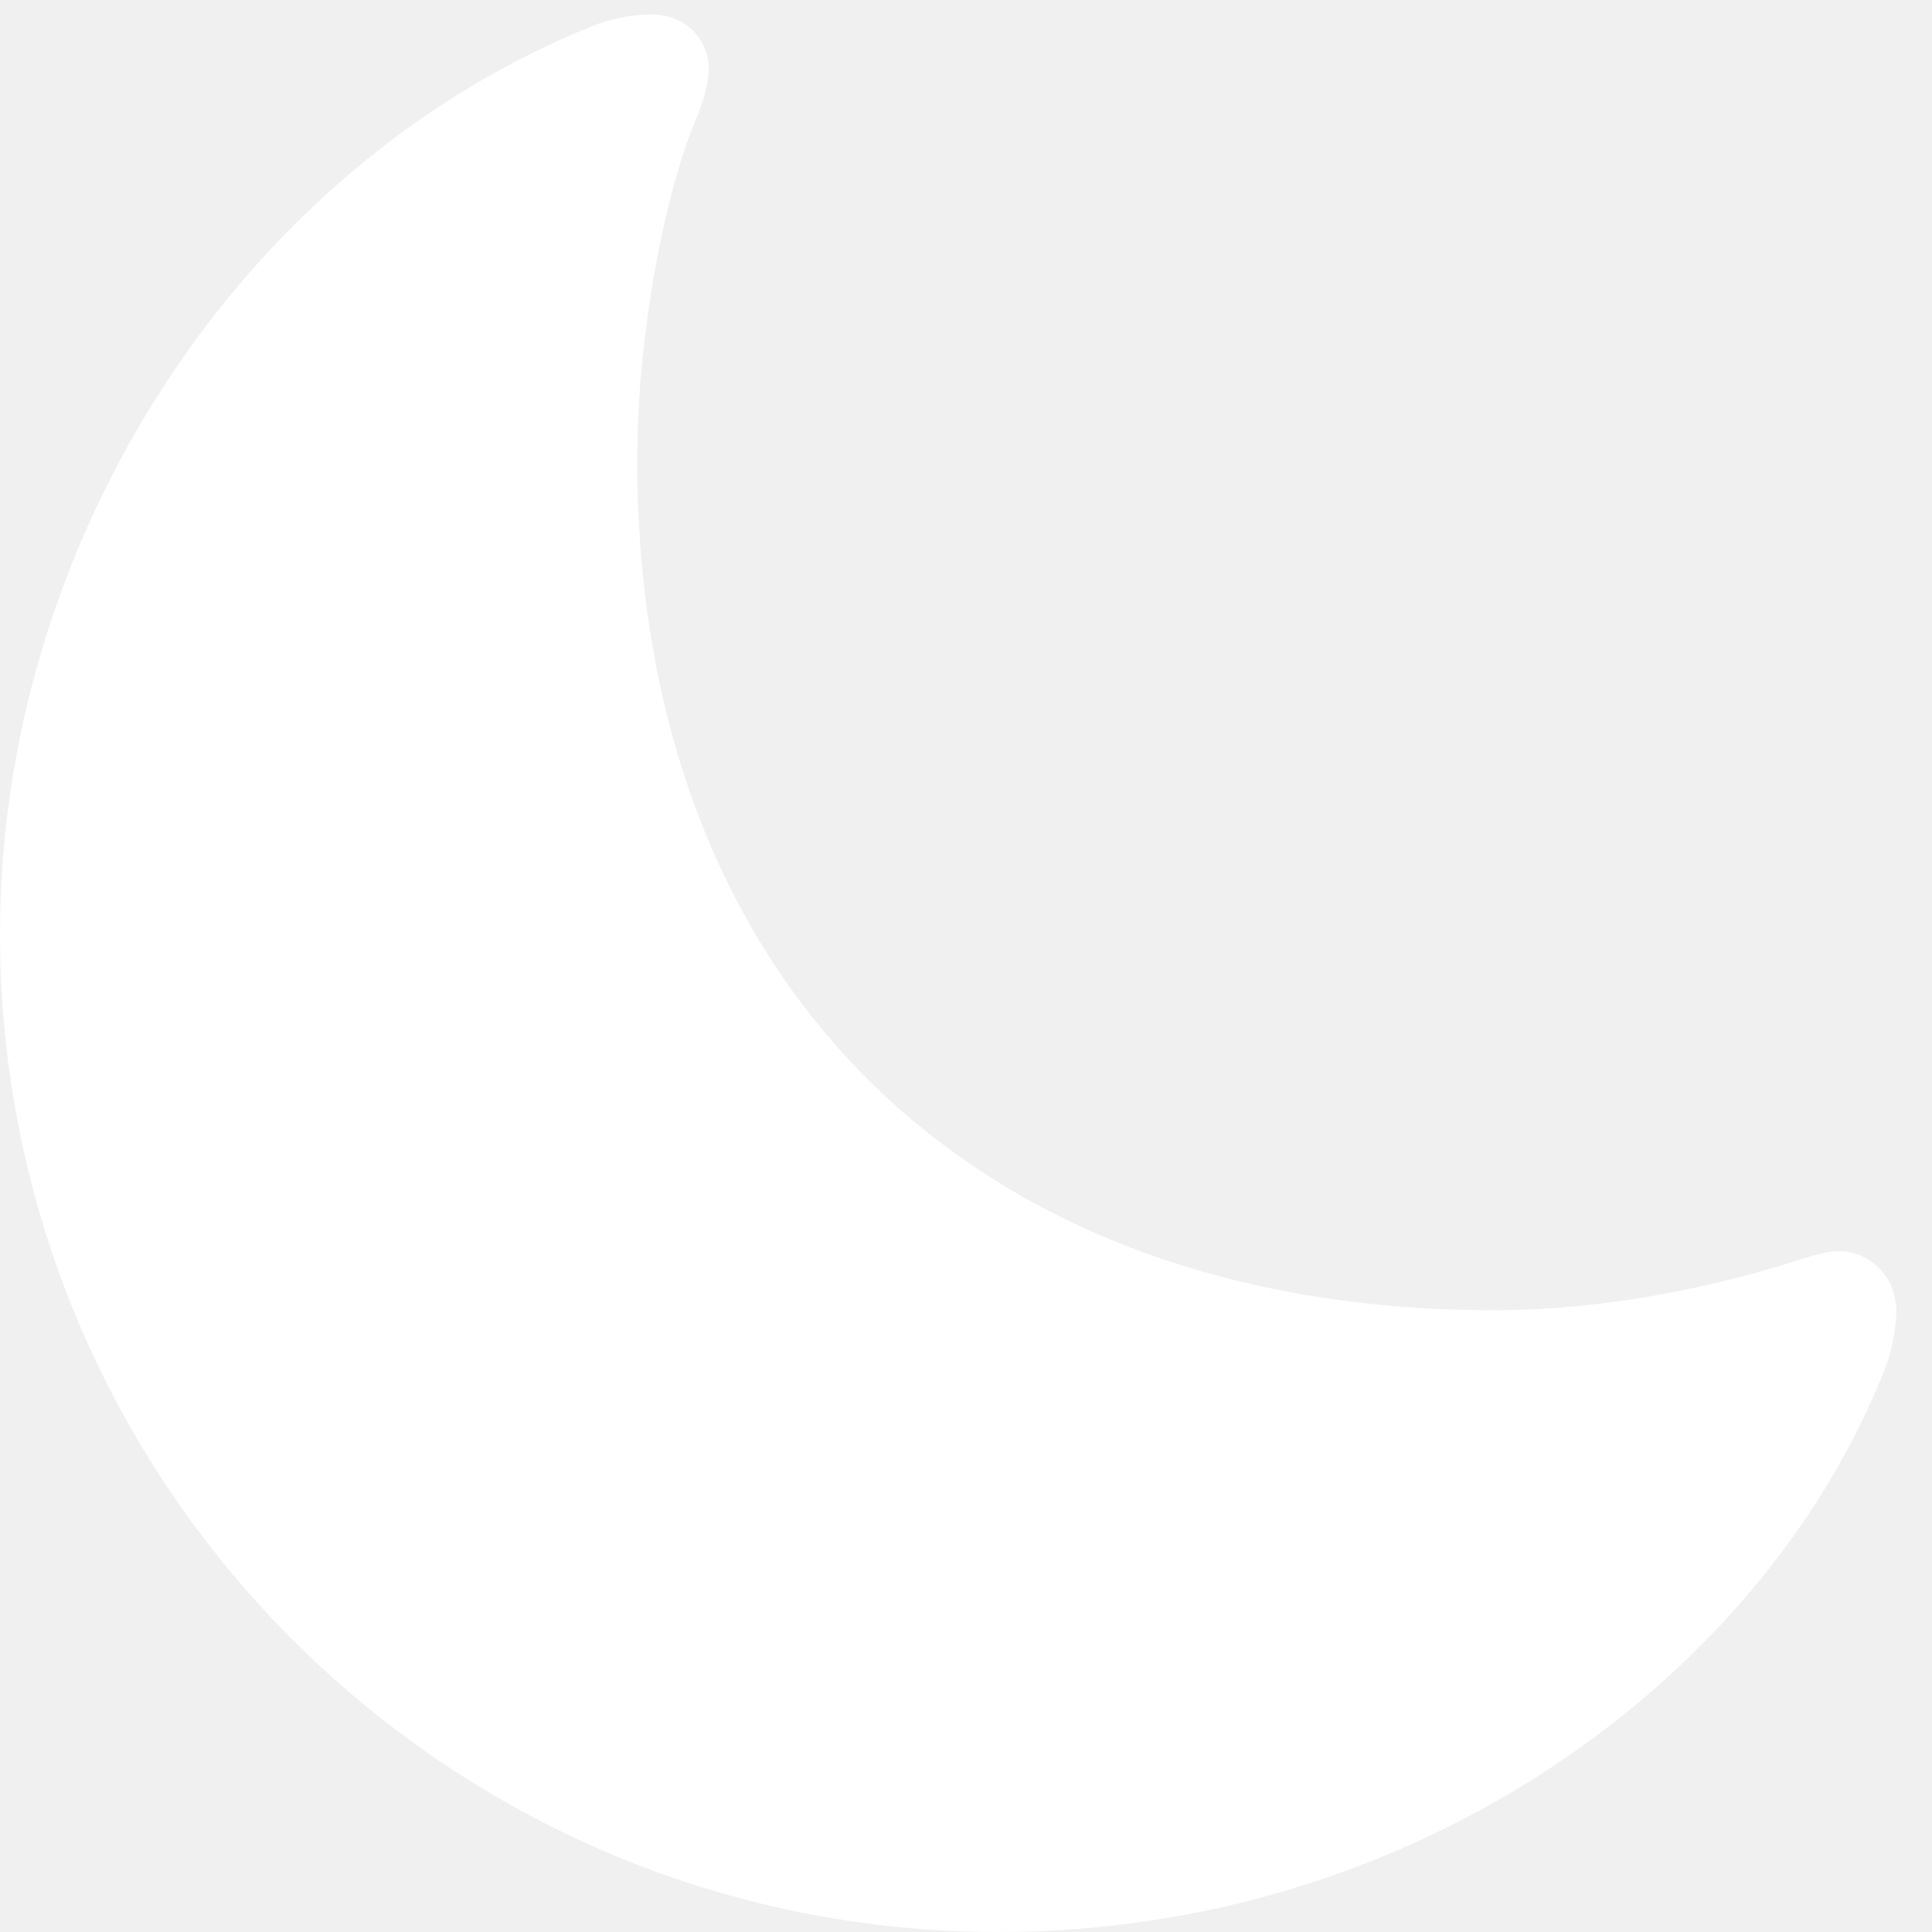
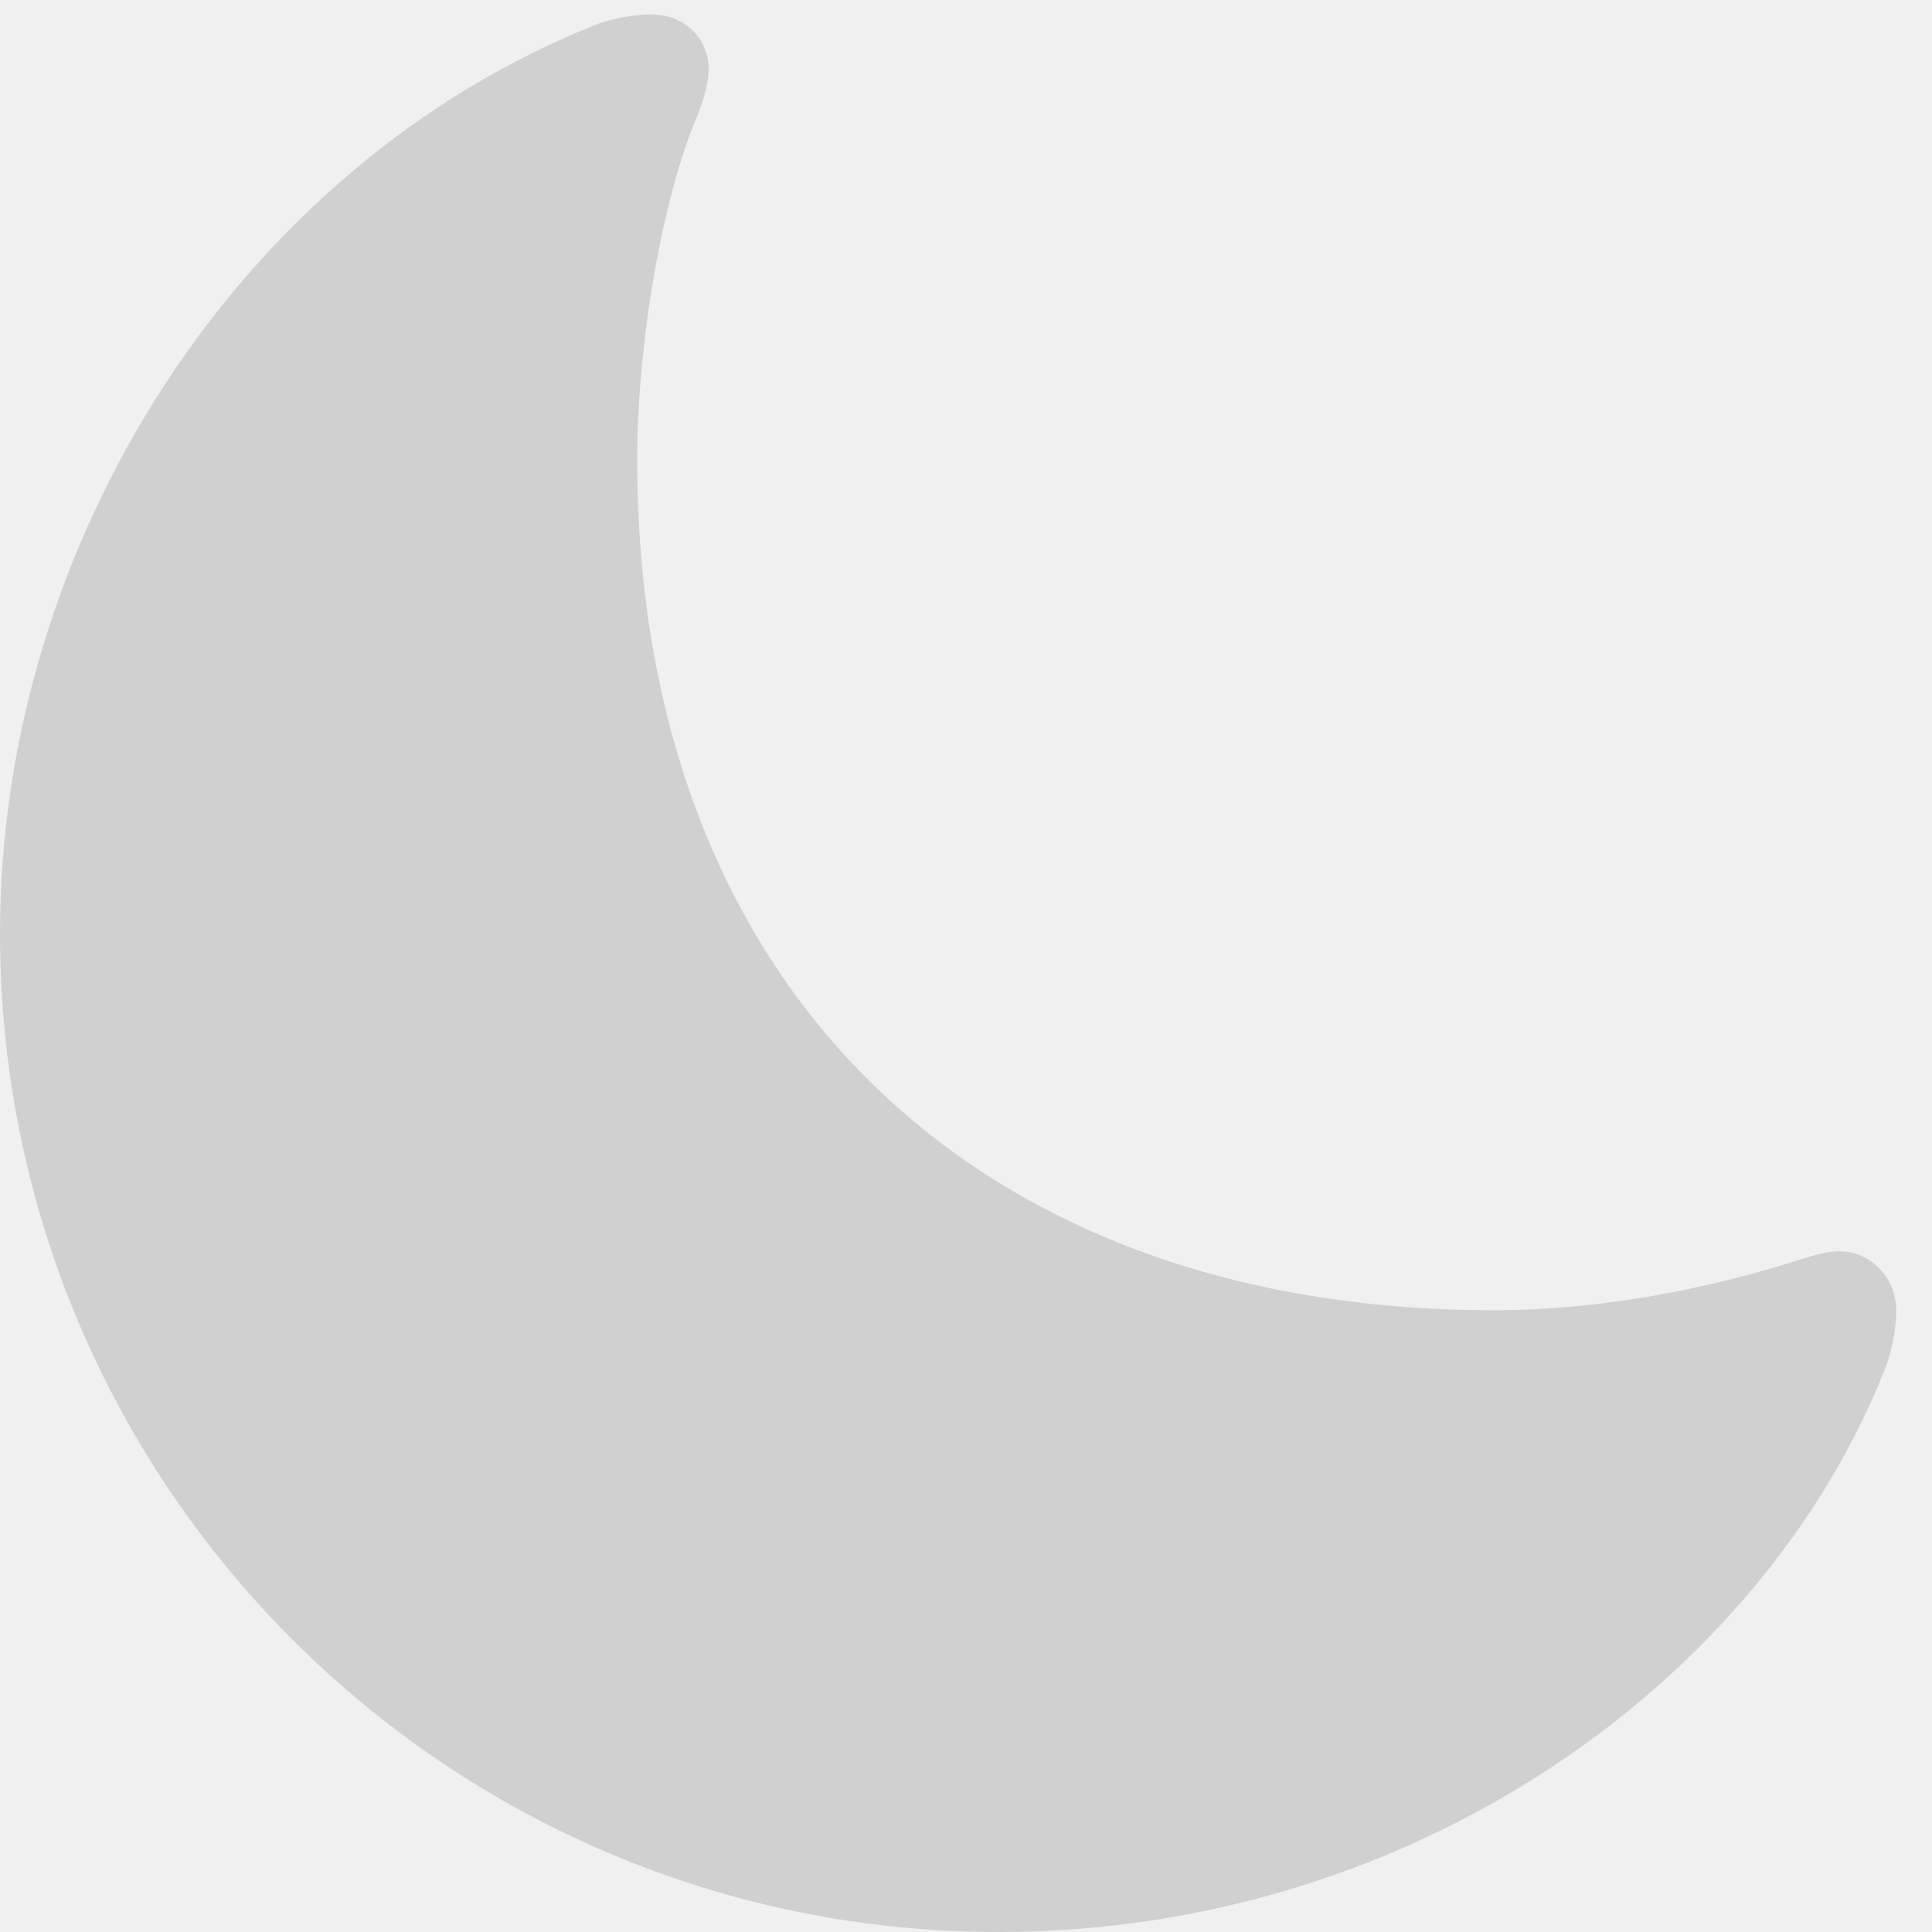
<svg xmlns="http://www.w3.org/2000/svg" viewBox="0 0 19.541 19.541">
  <g>
-     <path d="M15.107 13.252C9.824 13.252 6.445 9.941 6.445 4.648C6.445 3.438 6.709 1.963 7.061 1.152C7.148 0.928 7.168 0.781 7.168 0.693C7.168 0.439 6.973 0.146 6.582 0.146C6.475 0.146 6.24 0.166 6.016 0.254C2.422 1.689 0 5.479 0 9.443C0 15.02 4.521 19.541 10.098 19.541C14.307 19.541 17.832 16.992 19.072 13.828C19.16 13.594 19.18 13.35 19.18 13.262C19.18 12.891 18.887 12.656 18.613 12.656C18.486 12.656 18.379 12.685 18.193 12.744C17.432 12.988 16.309 13.252 15.107 13.252Z" fill="white" fill-opacity="1.00" />
+     <path d="M15.107 13.252C9.824 13.252 6.445 9.941 6.445 4.648C6.445 3.438 6.709 1.963 7.061 1.152C7.148 0.928 7.168 0.781 7.168 0.693C7.168 0.439 6.973 0.146 6.582 0.146C6.475 0.146 6.24 0.166 6.016 0.254C2.422 1.689 0 5.479 0 9.443C0 15.02 4.521 19.541 10.098 19.541C14.307 19.541 17.832 16.992 19.072 13.828C19.16 13.594 19.18 13.35 19.18 13.262C19.18 12.891 18.887 12.656 18.613 12.656C18.486 12.656 18.379 12.685 18.193 12.744C17.432 12.988 16.309 13.252 15.107 13.252Z" fill="#d0d0d0" fill-opacity="1.00" />
  </g>
</svg>
